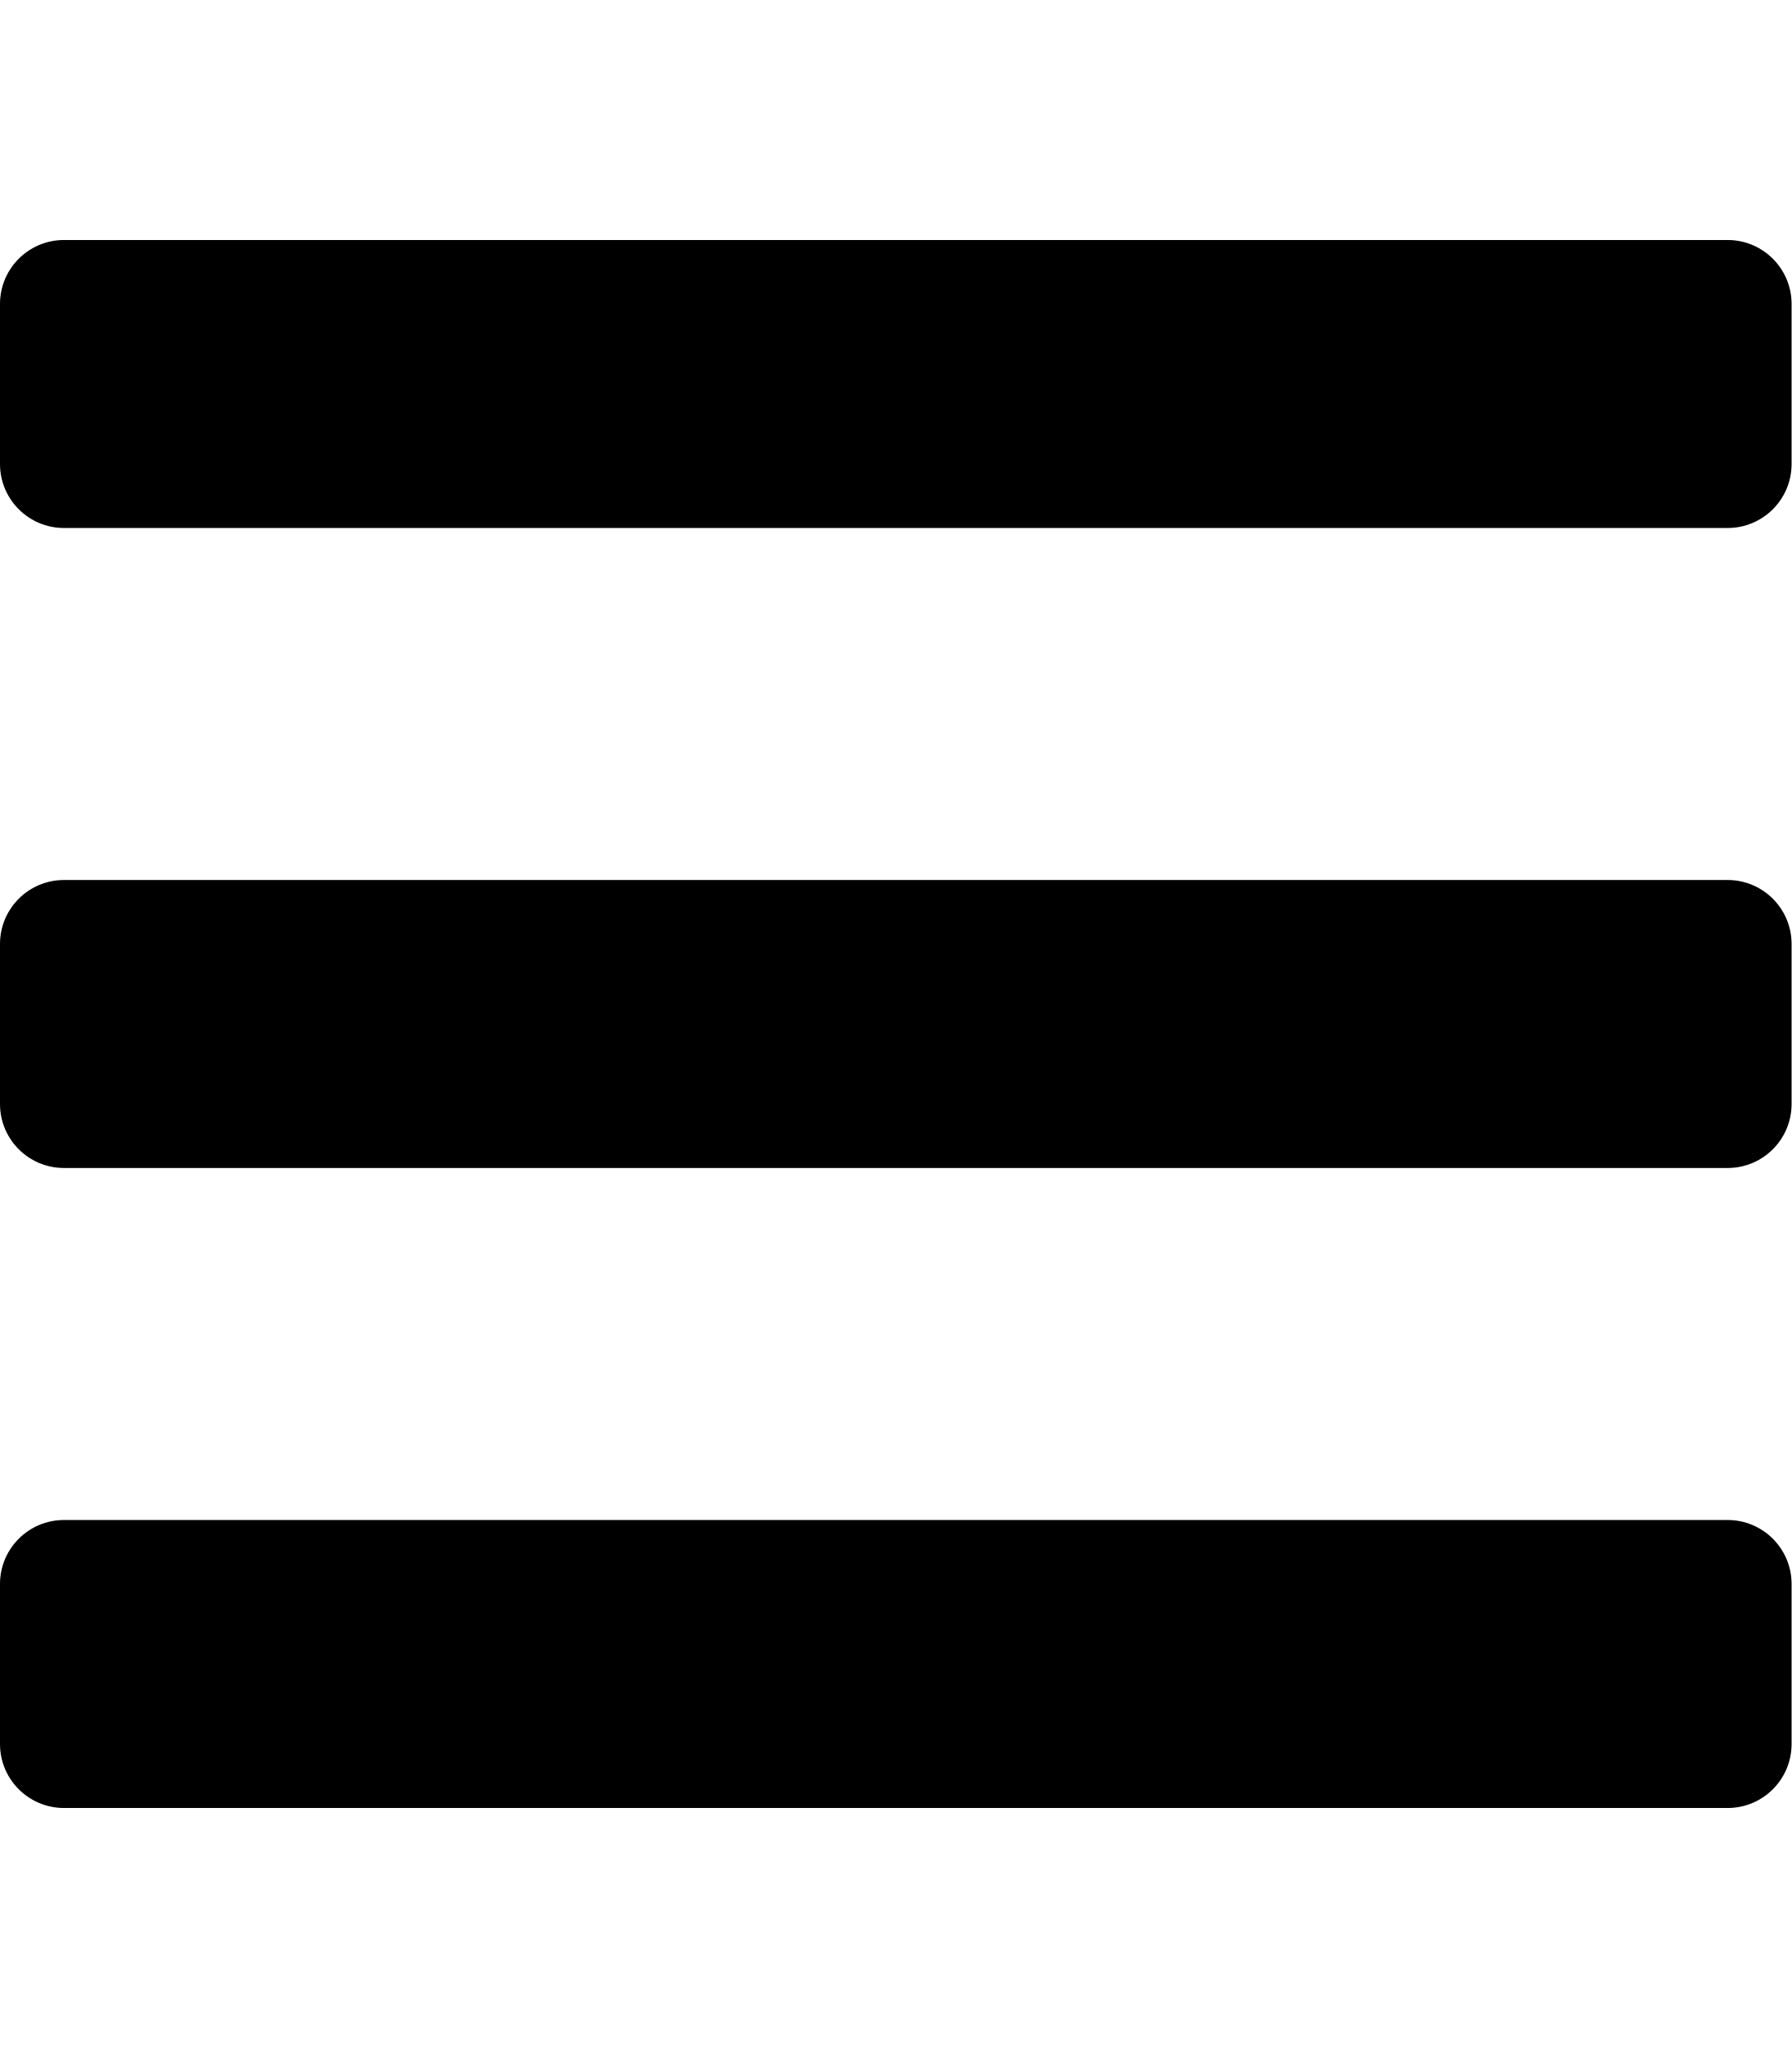
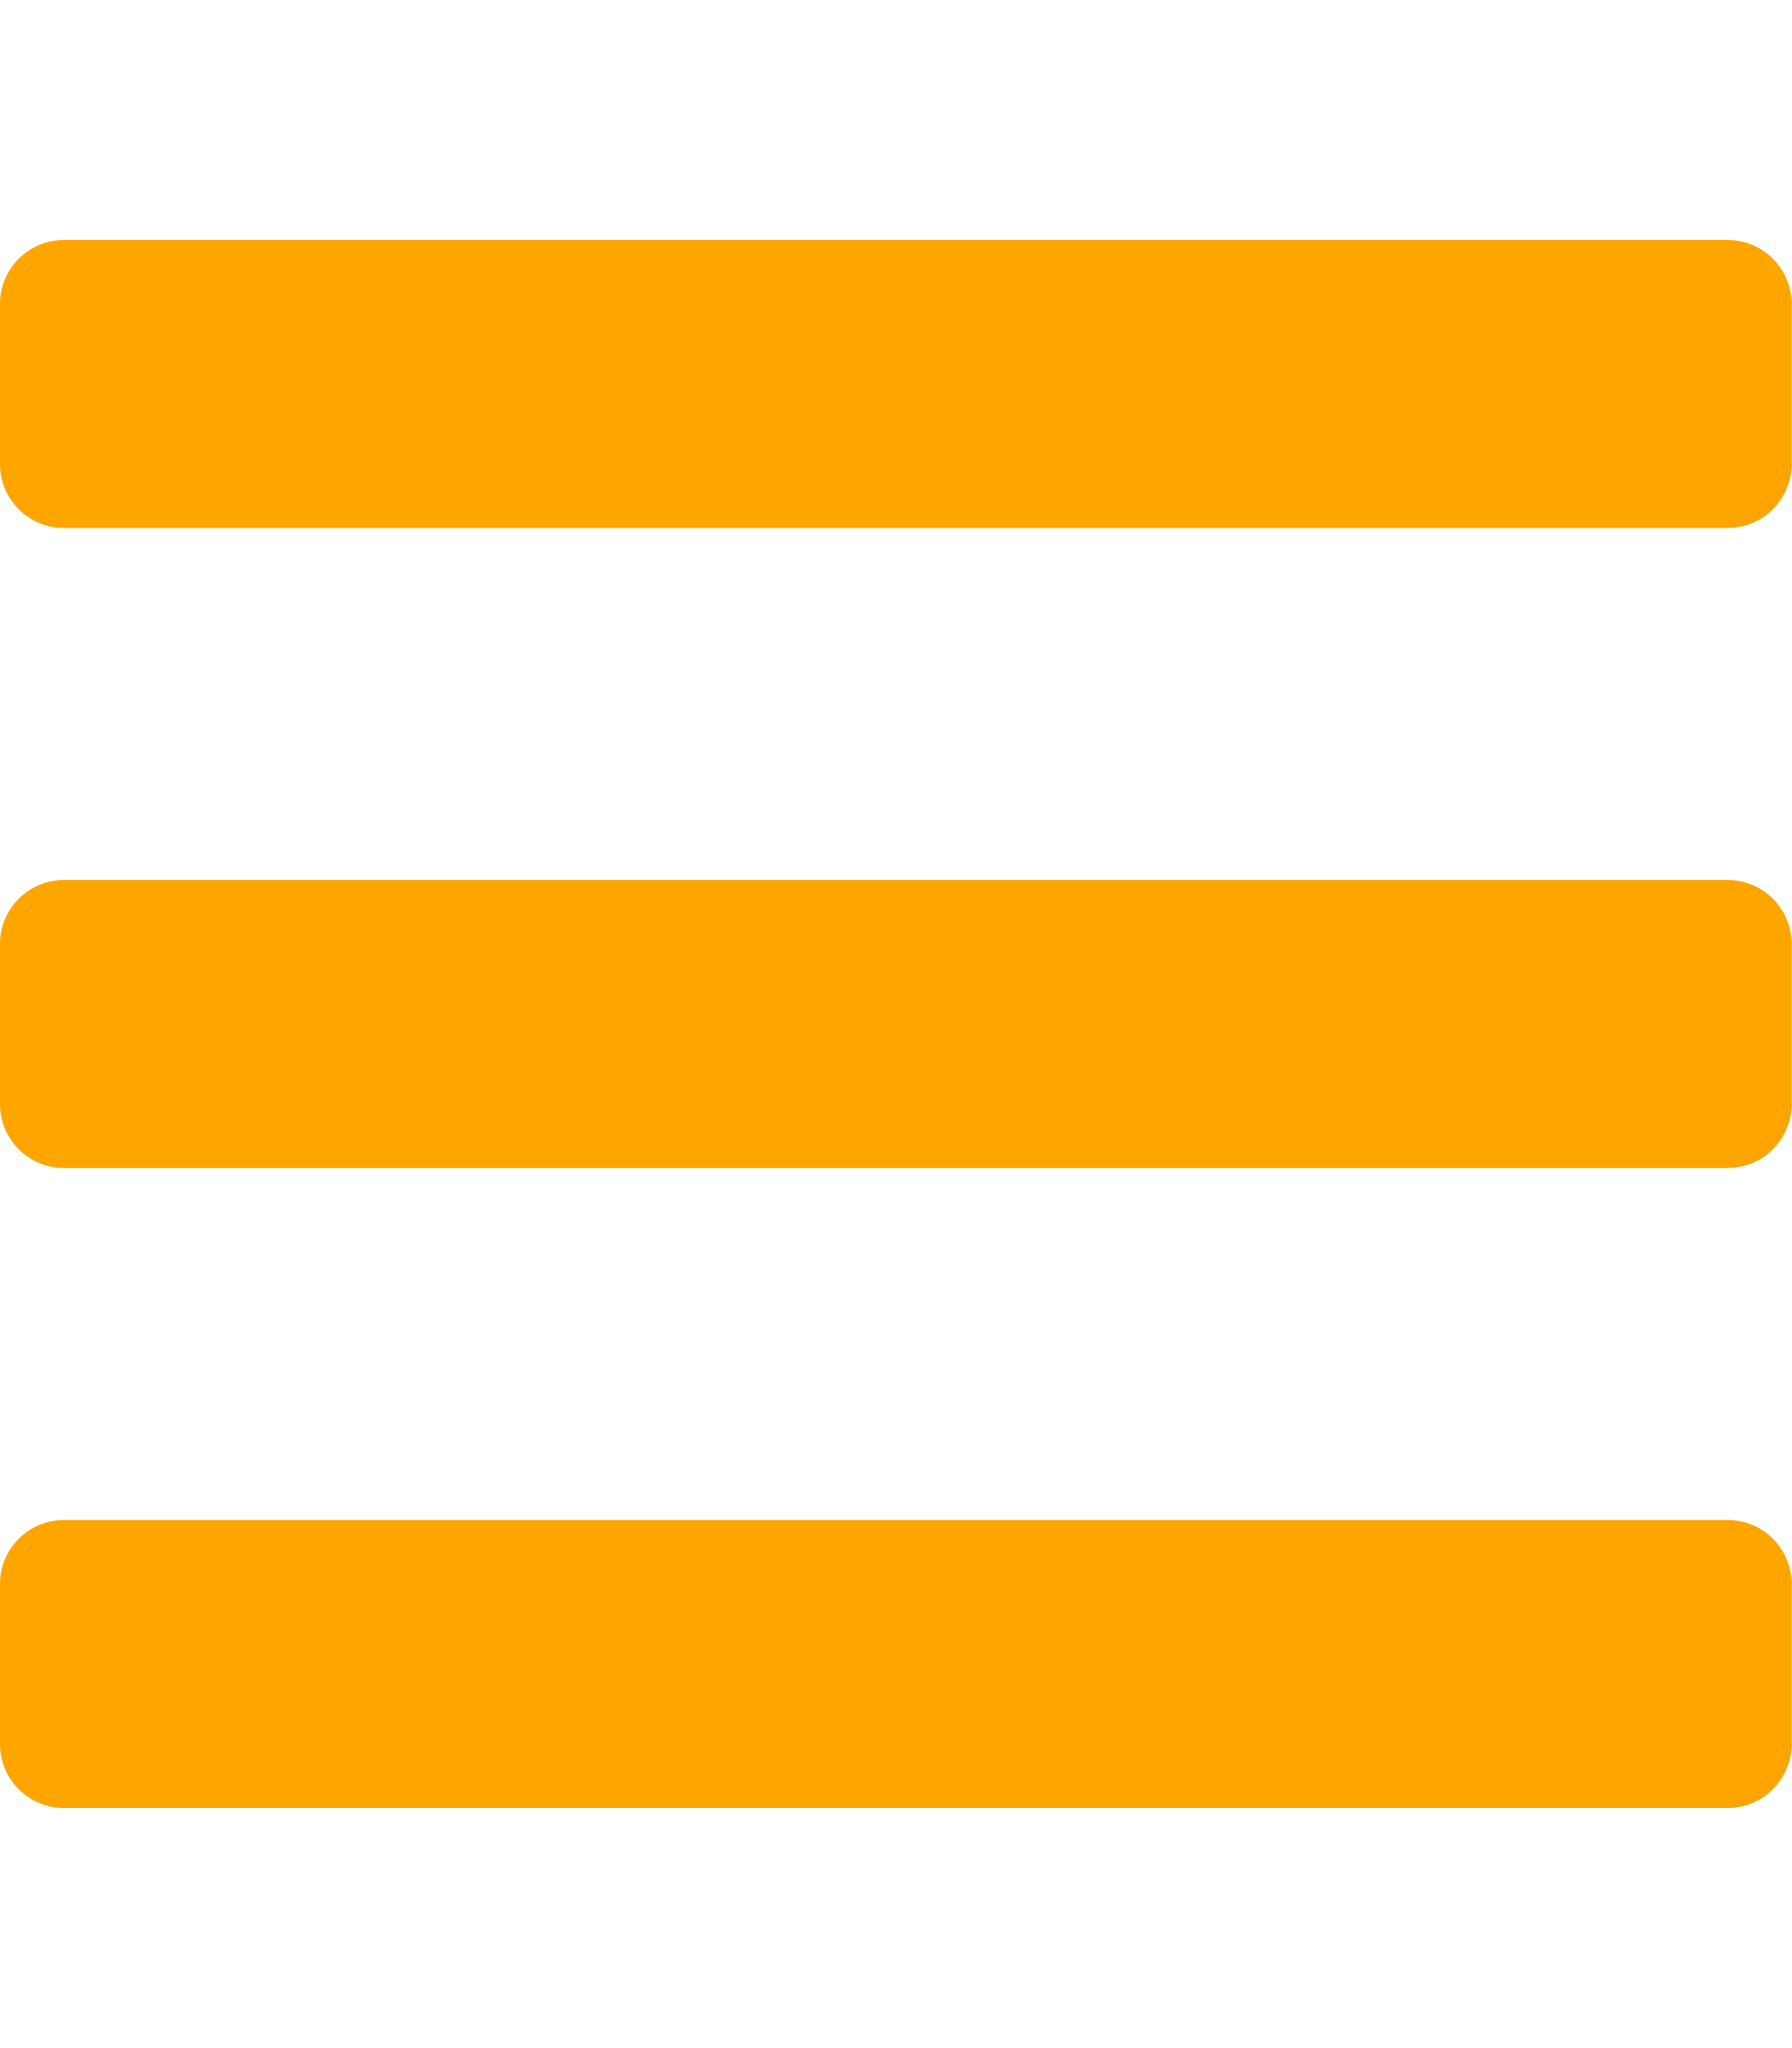
<svg xmlns="http://www.w3.org/2000/svg" aria-hidden="true" focusable="false" data-prefix="fas" data-icon="bars" class="svg-inline--fa fa-bars fa-w-14" role="img" viewBox="0 0 448 512">
-   <path fill="currentColor" d="M16 132h416c8.837 0 16-7.163 16-16V76c0-8.837-7.163-16-16-16H16C7.163 60 0 67.163 0 76v40c0 8.837 7.163 16 16 16zm0 160h416c8.837 0 16-7.163 16-16v-40c0-8.837-7.163-16-16-16H16c-8.837 0-16 7.163-16 16v40c0 8.837 7.163 16 16 16zm0 160h416c8.837 0 16-7.163 16-16v-40c0-8.837-7.163-16-16-16H16c-8.837 0-16 7.163-16 16v40c0 8.837 7.163 16 16 16z" />
+   <path fill="#ffa500" d="M16 132h416c8.837 0 16-7.163 16-16V76c0-8.837-7.163-16-16-16H16C7.163 60 0 67.163 0 76v40c0 8.837 7.163 16 16 16zm0 160h416c8.837 0 16-7.163 16-16v-40c0-8.837-7.163-16-16-16H16c-8.837 0-16 7.163-16 16v40c0 8.837 7.163 16 16 16zm0 160h416c8.837 0 16-7.163 16-16v-40c0-8.837-7.163-16-16-16H16c-8.837 0-16 7.163-16 16v40c0 8.837 7.163 16 16 16z" />
</svg>
